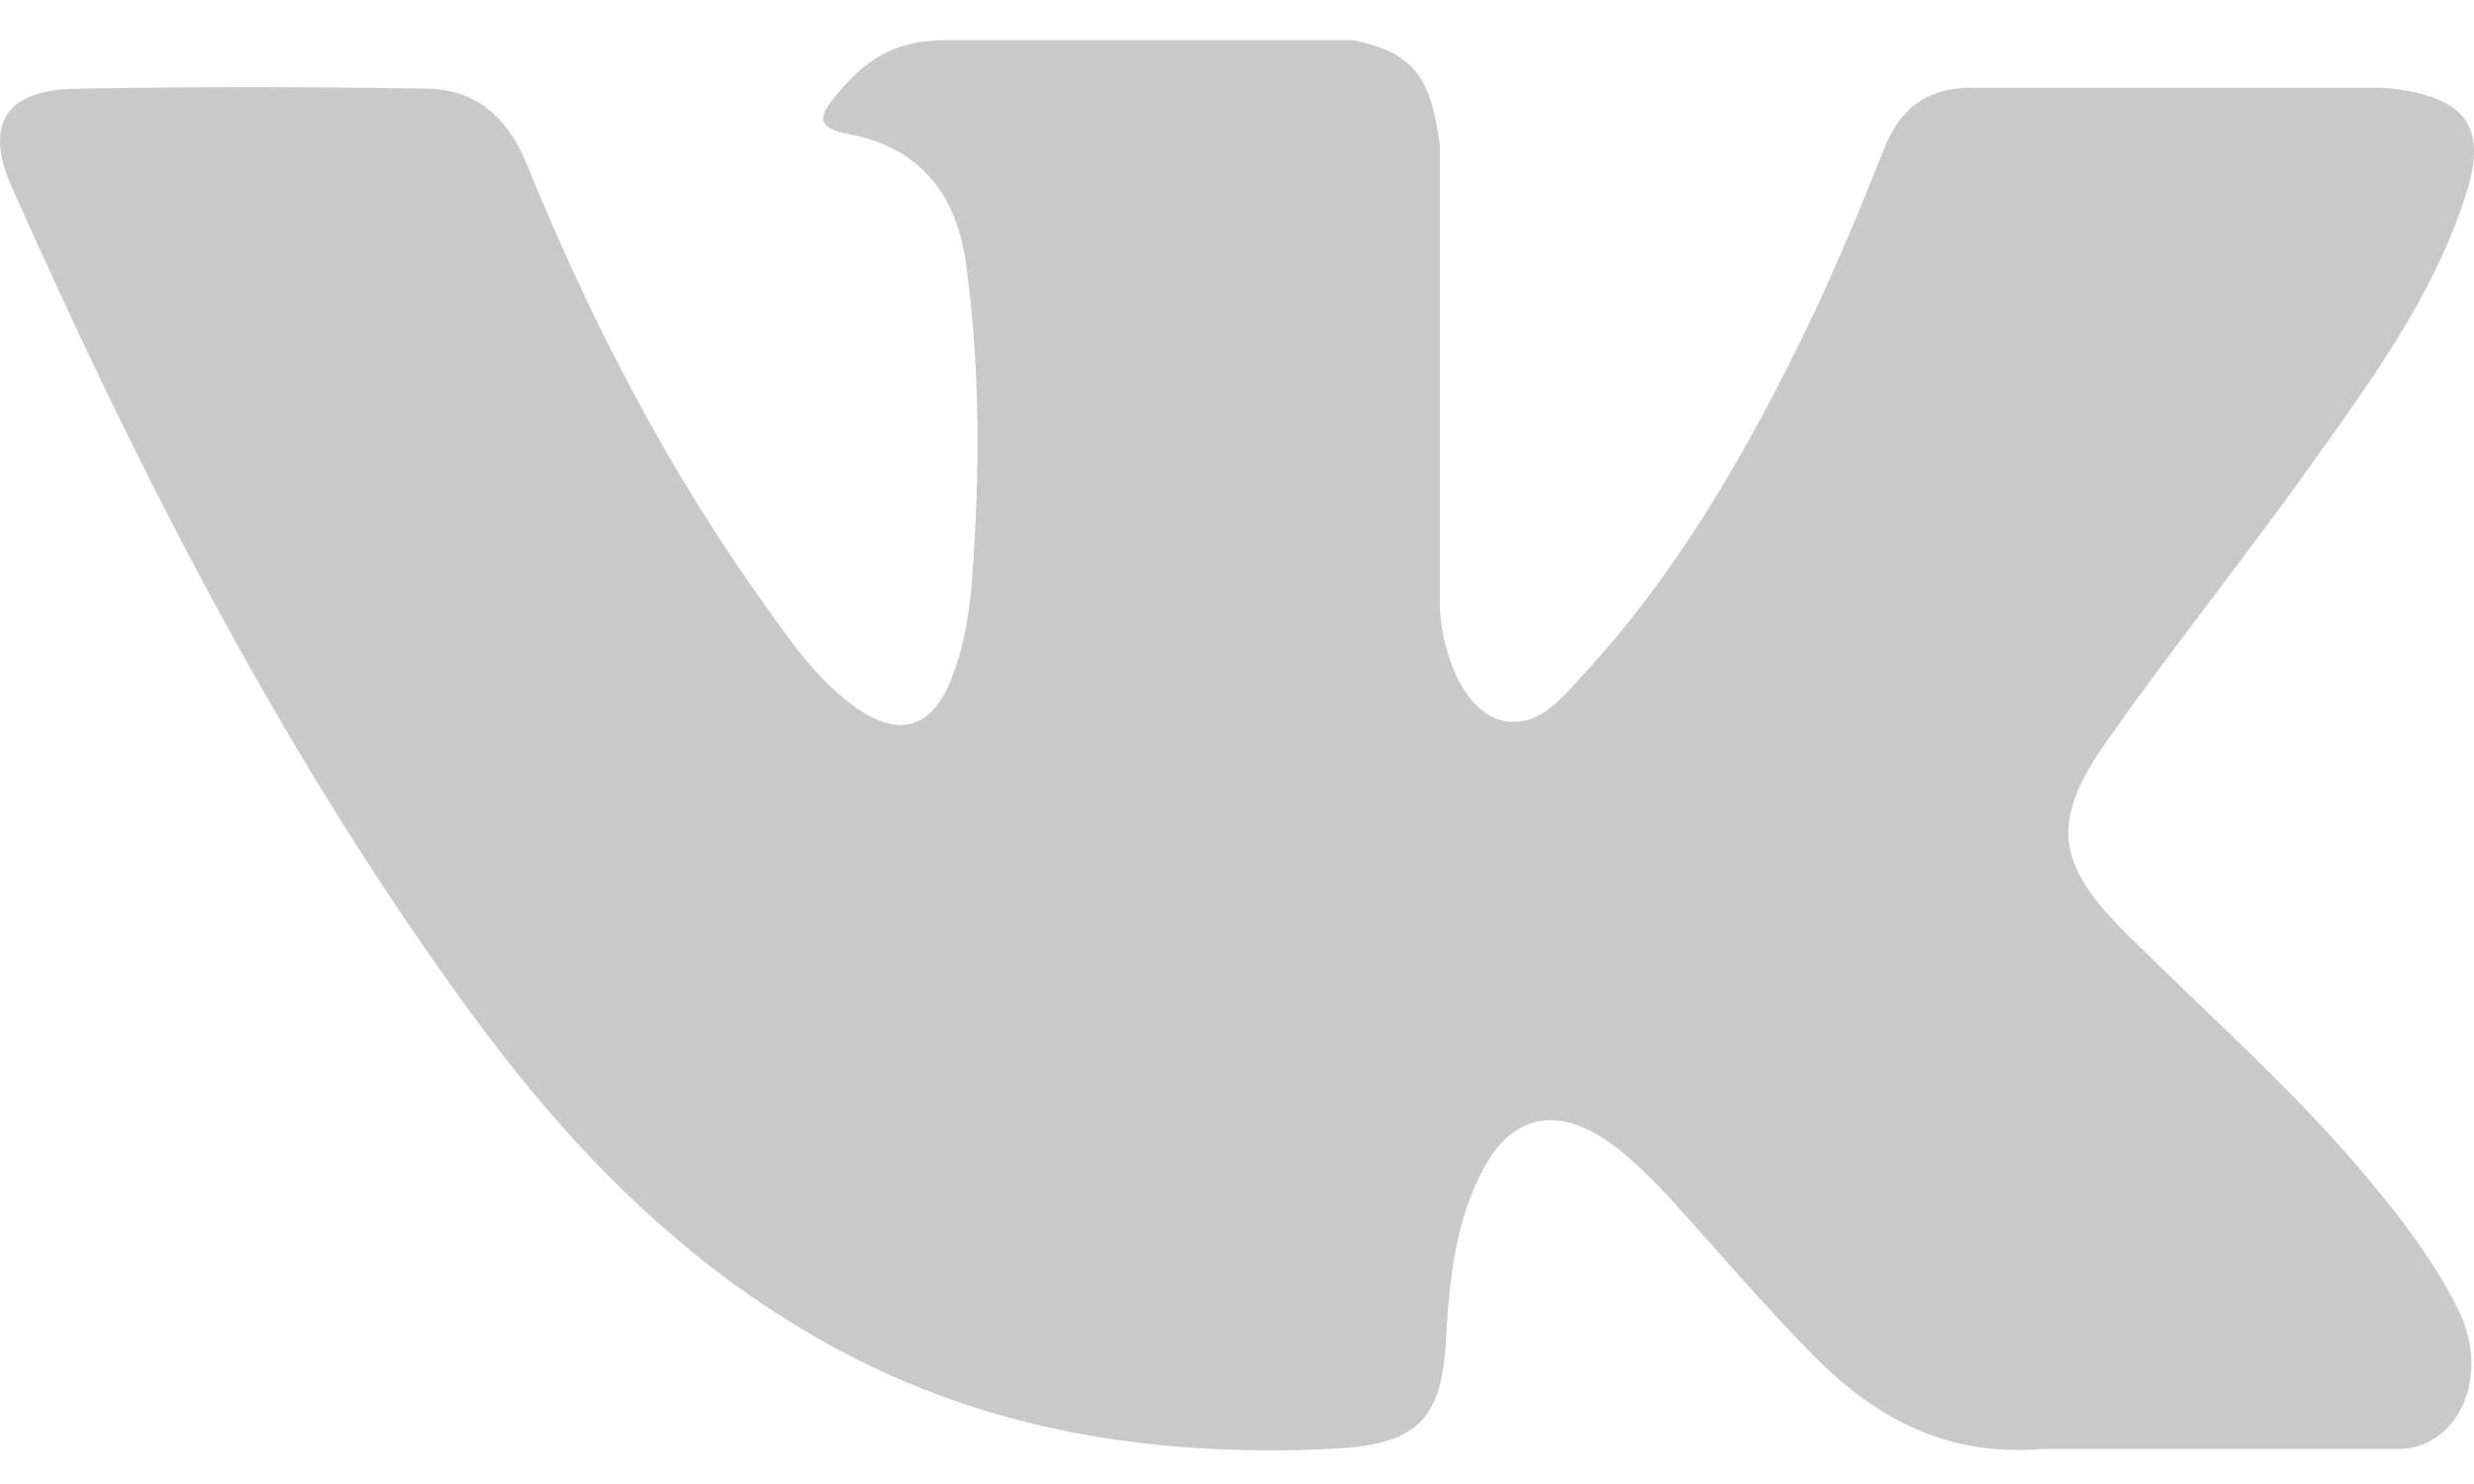
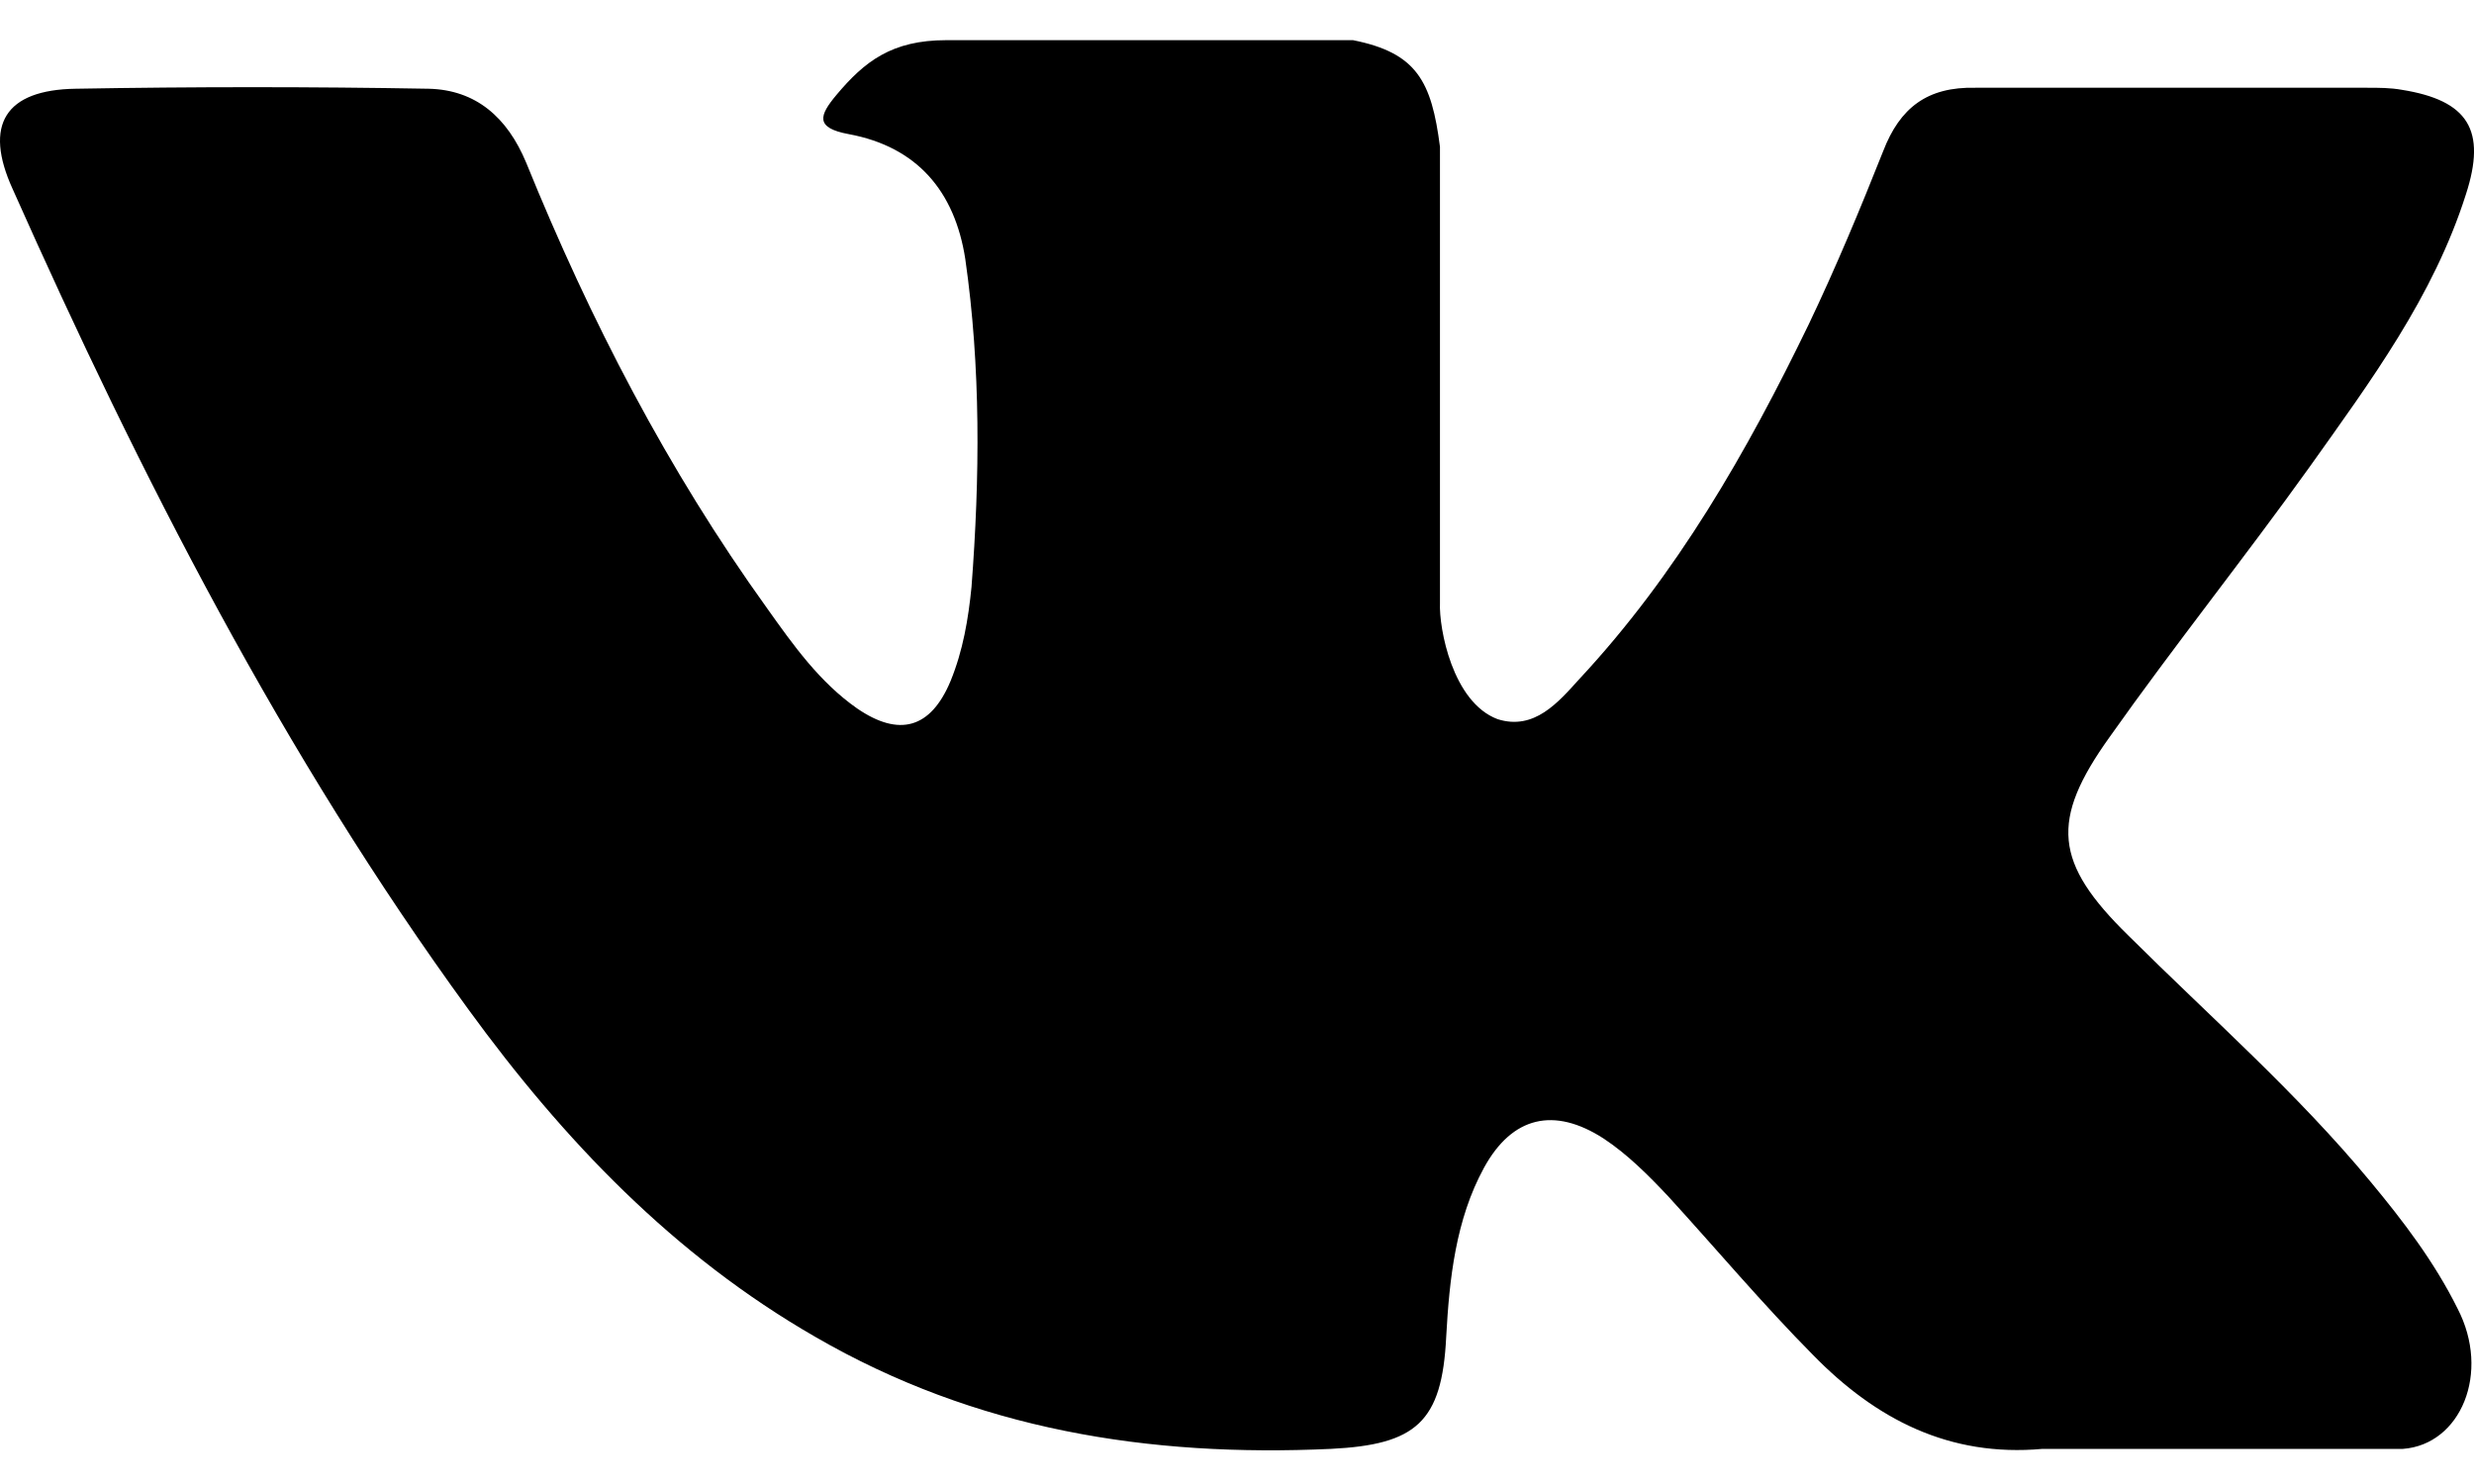
- <svg xmlns="http://www.w3.org/2000/svg" width="25" height="15" viewBox="0 0 25 15" fill="none">
-   <path d="M23.954 11.944C23.213 11.048 22.334 10.279 21.508 9.457C20.756 8.721 20.714 8.294 21.317 7.451C21.974 6.522 22.683 5.636 23.34 4.718C23.954 3.854 24.589 3 24.918 1.965C25.13 1.313 24.939 1.015 24.272 0.908C24.155 0.887 24.039 0.887 23.922 0.887H19.962C19.475 0.876 19.199 1.089 19.03 1.527C18.797 2.114 18.553 2.701 18.278 3.277C17.653 4.569 16.944 5.807 15.959 6.864C15.747 7.098 15.504 7.387 15.133 7.269C14.678 7.098 14.54 6.351 14.551 6.095V1.484C14.466 0.823 14.318 0.534 13.672 0.406H9.563C9.012 0.406 8.737 0.62 8.451 0.961C8.282 1.164 8.229 1.292 8.578 1.356C9.267 1.484 9.648 1.933 9.754 2.616C9.912 3.715 9.902 4.825 9.817 5.935C9.785 6.255 9.732 6.575 9.605 6.885C9.404 7.365 9.086 7.451 8.663 7.162C8.282 6.896 8.017 6.522 7.752 6.149C6.746 4.75 5.963 3.235 5.317 1.644C5.126 1.185 4.808 0.908 4.332 0.897C3.146 0.876 1.96 0.876 0.763 0.897C0.054 0.908 -0.169 1.26 0.128 1.911C1.42 4.814 2.86 7.632 4.734 10.204C5.698 11.528 6.81 12.691 8.239 13.513C9.86 14.452 11.607 14.73 13.449 14.645C14.307 14.602 14.572 14.378 14.614 13.513C14.646 12.926 14.71 12.328 14.995 11.805C15.281 11.282 15.705 11.186 16.203 11.507C16.446 11.667 16.658 11.88 16.859 12.094C17.346 12.627 17.812 13.182 18.32 13.695C18.956 14.346 19.697 14.73 20.64 14.645H24.282C24.865 14.602 25.172 13.876 24.833 13.225C24.6 12.755 24.282 12.339 23.954 11.944Z" fill="#C9C9C9" />
+ <svg xmlns="http://www.w3.org/2000/svg" width="25" height="15" viewBox="0 0 25 15">
+   <path d="M23.954 11.944C23.213 11.048 22.334 10.279 21.508 9.457C20.756 8.721 20.714 8.294 21.317 7.451C21.974 6.522 22.683 5.636 23.34 4.718C23.954 3.854 24.589 3 24.918 1.965C25.13 1.313 24.939 1.015 24.272 0.908C24.155 0.887 24.039 0.887 23.922 0.887H19.962C19.475 0.876 19.199 1.089 19.03 1.527C18.797 2.114 18.553 2.701 18.278 3.277C17.653 4.569 16.944 5.807 15.959 6.864C15.747 7.098 15.504 7.387 15.133 7.269C14.678 7.098 14.54 6.351 14.551 6.095V1.484C14.466 0.823 14.318 0.534 13.672 0.406H9.563C9.012 0.406 8.737 0.62 8.451 0.961C8.282 1.164 8.229 1.292 8.578 1.356C9.267 1.484 9.648 1.933 9.754 2.616C9.912 3.715 9.902 4.825 9.817 5.935C9.785 6.255 9.732 6.575 9.605 6.885C9.404 7.365 9.086 7.451 8.663 7.162C8.282 6.896 8.017 6.522 7.752 6.149C6.746 4.75 5.963 3.235 5.317 1.644C5.126 1.185 4.808 0.908 4.332 0.897C3.146 0.876 1.96 0.876 0.763 0.897C0.054 0.908 -0.169 1.26 0.128 1.911C1.42 4.814 2.86 7.632 4.734 10.204C5.698 11.528 6.81 12.691 8.239 13.513C9.86 14.452 11.607 14.73 13.449 14.645C14.307 14.602 14.572 14.378 14.614 13.513C14.646 12.926 14.71 12.328 14.995 11.805C15.281 11.282 15.705 11.186 16.203 11.507C16.446 11.667 16.658 11.88 16.859 12.094C17.346 12.627 17.812 13.182 18.32 13.695C18.956 14.346 19.697 14.73 20.64 14.645H24.282C24.865 14.602 25.172 13.876 24.833 13.225C24.6 12.755 24.282 12.339 23.954 11.944Z" />
</svg>
